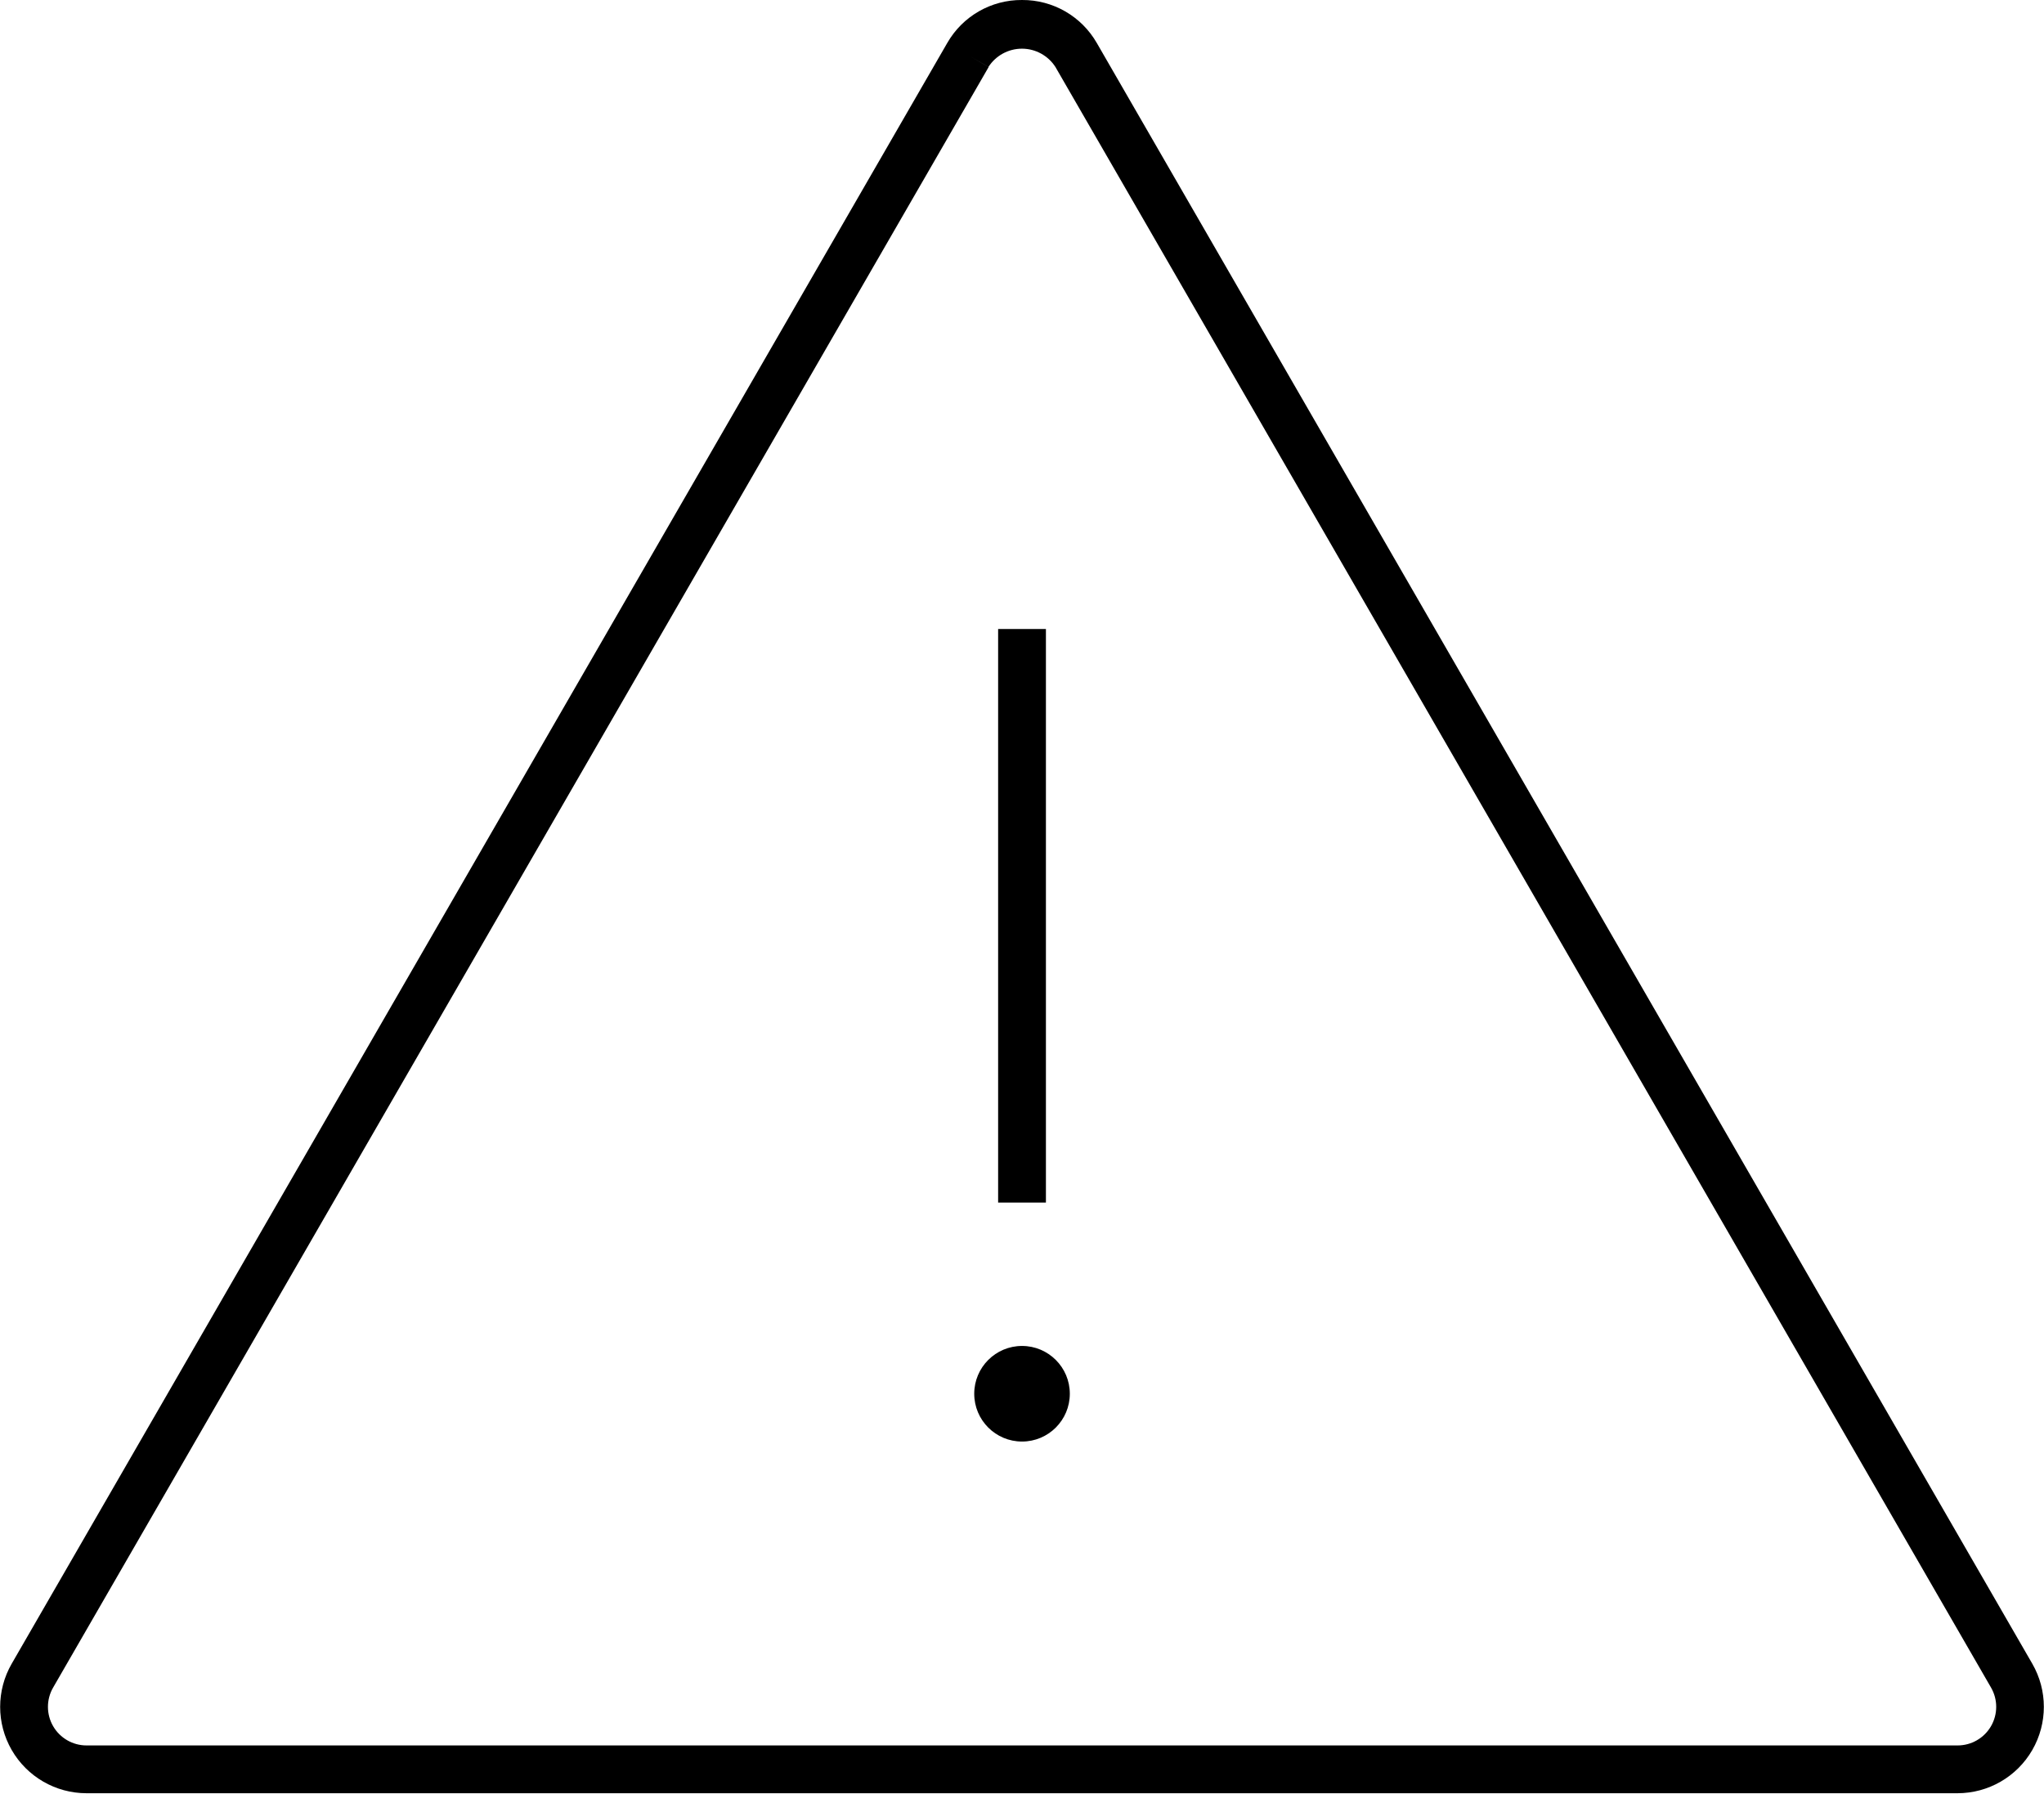
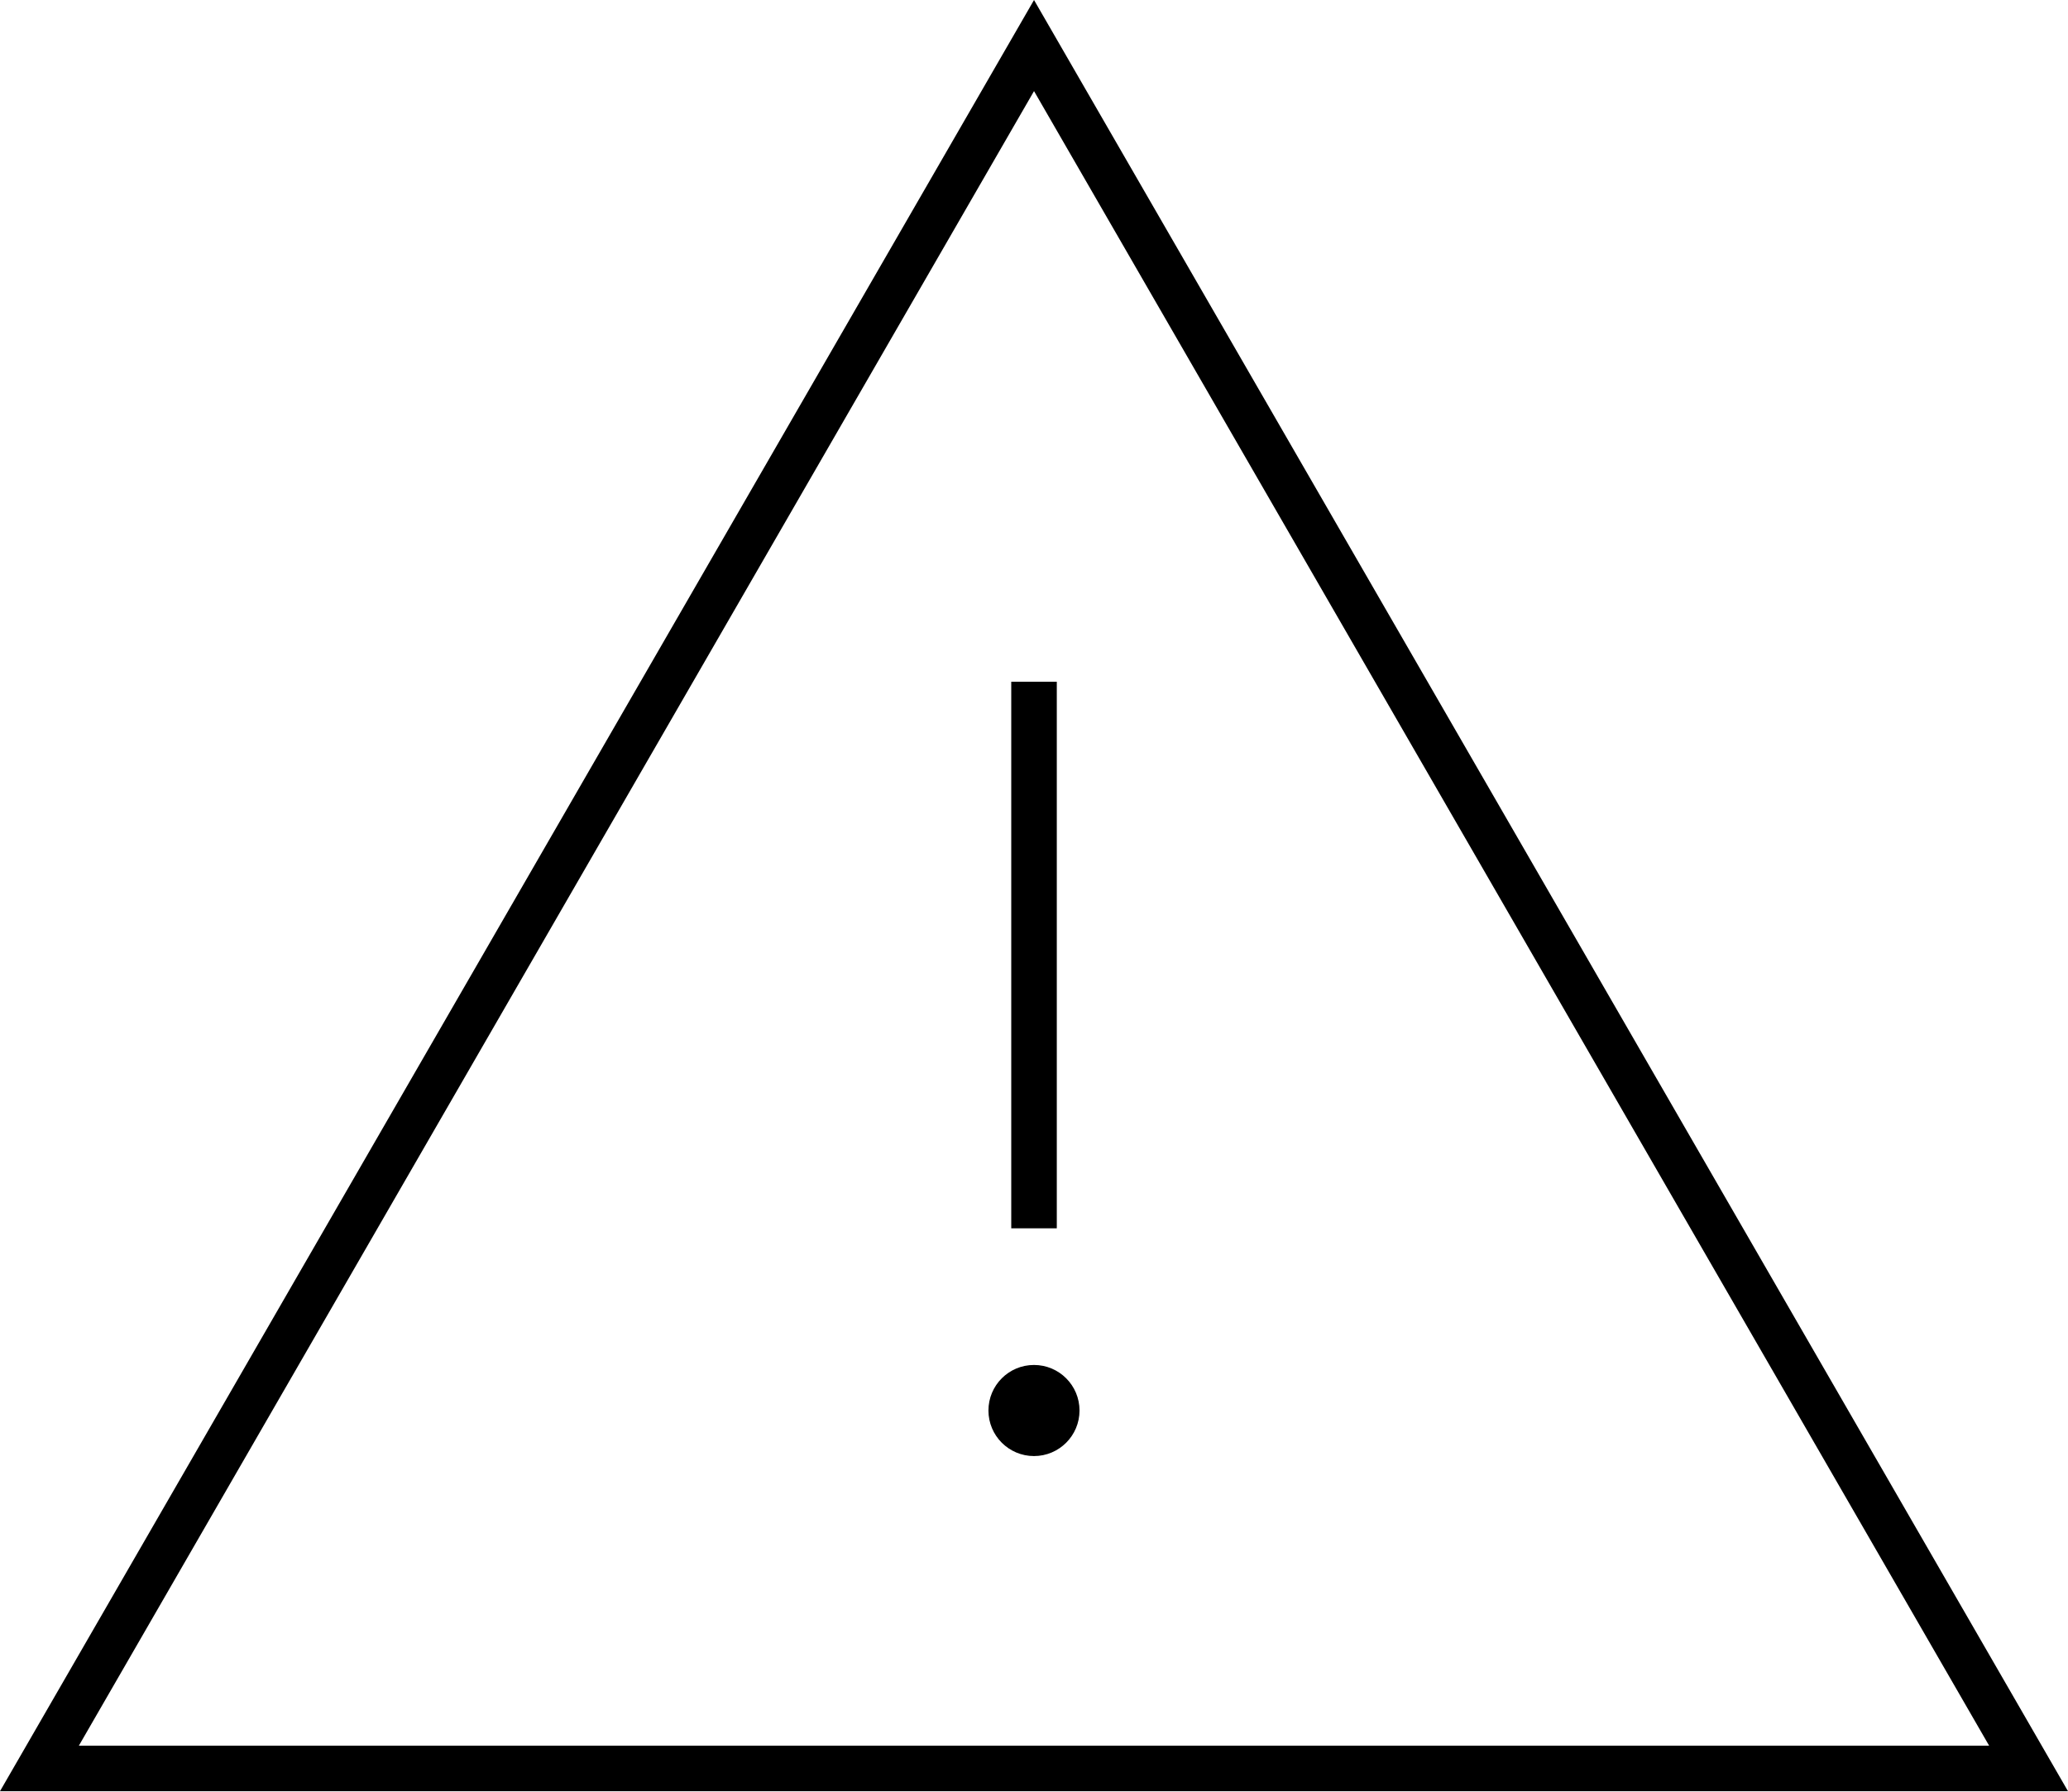
- <svg xmlns="http://www.w3.org/2000/svg" width="42.769" height="37.518" viewBox="0 0 42.769 37.518">
-   <path d="M40.959,37.518H1.809a1.807,1.807,0,0,1-1.564-2.71L19.82.9A1.788,1.788,0,0,1,21.384,0h0A1.791,1.791,0,0,1,22.95.9L42.524,34.808a1.807,1.807,0,0,1-1.565,2.71ZM20.253,1.153l.433.25L1.111,35.308a.807.807,0,0,0,.7,1.21h39.15a.807.807,0,0,0,.7-1.21L22.083,1.4a.833.833,0,0,0-1.4,0Z" />
-   <rect x="20.885" y="13.16" width="1" height="12" />
-   <circle cx="21.385" cy="29.16" r="1" />
+ <svg xmlns="http://www.w3.org/2000/svg" width="45.409" height="39.325" viewBox="0 0 45.409 39.325">
+   <path d="M45.409,39.325H0L22.705,0Zm-43.677-1H43.677L22.705,2Z" />
+   <rect x="22.205" y="14.967" width="1" height="12" />
+   <circle cx="22.704" cy="30.967" r="1" />
</svg>
